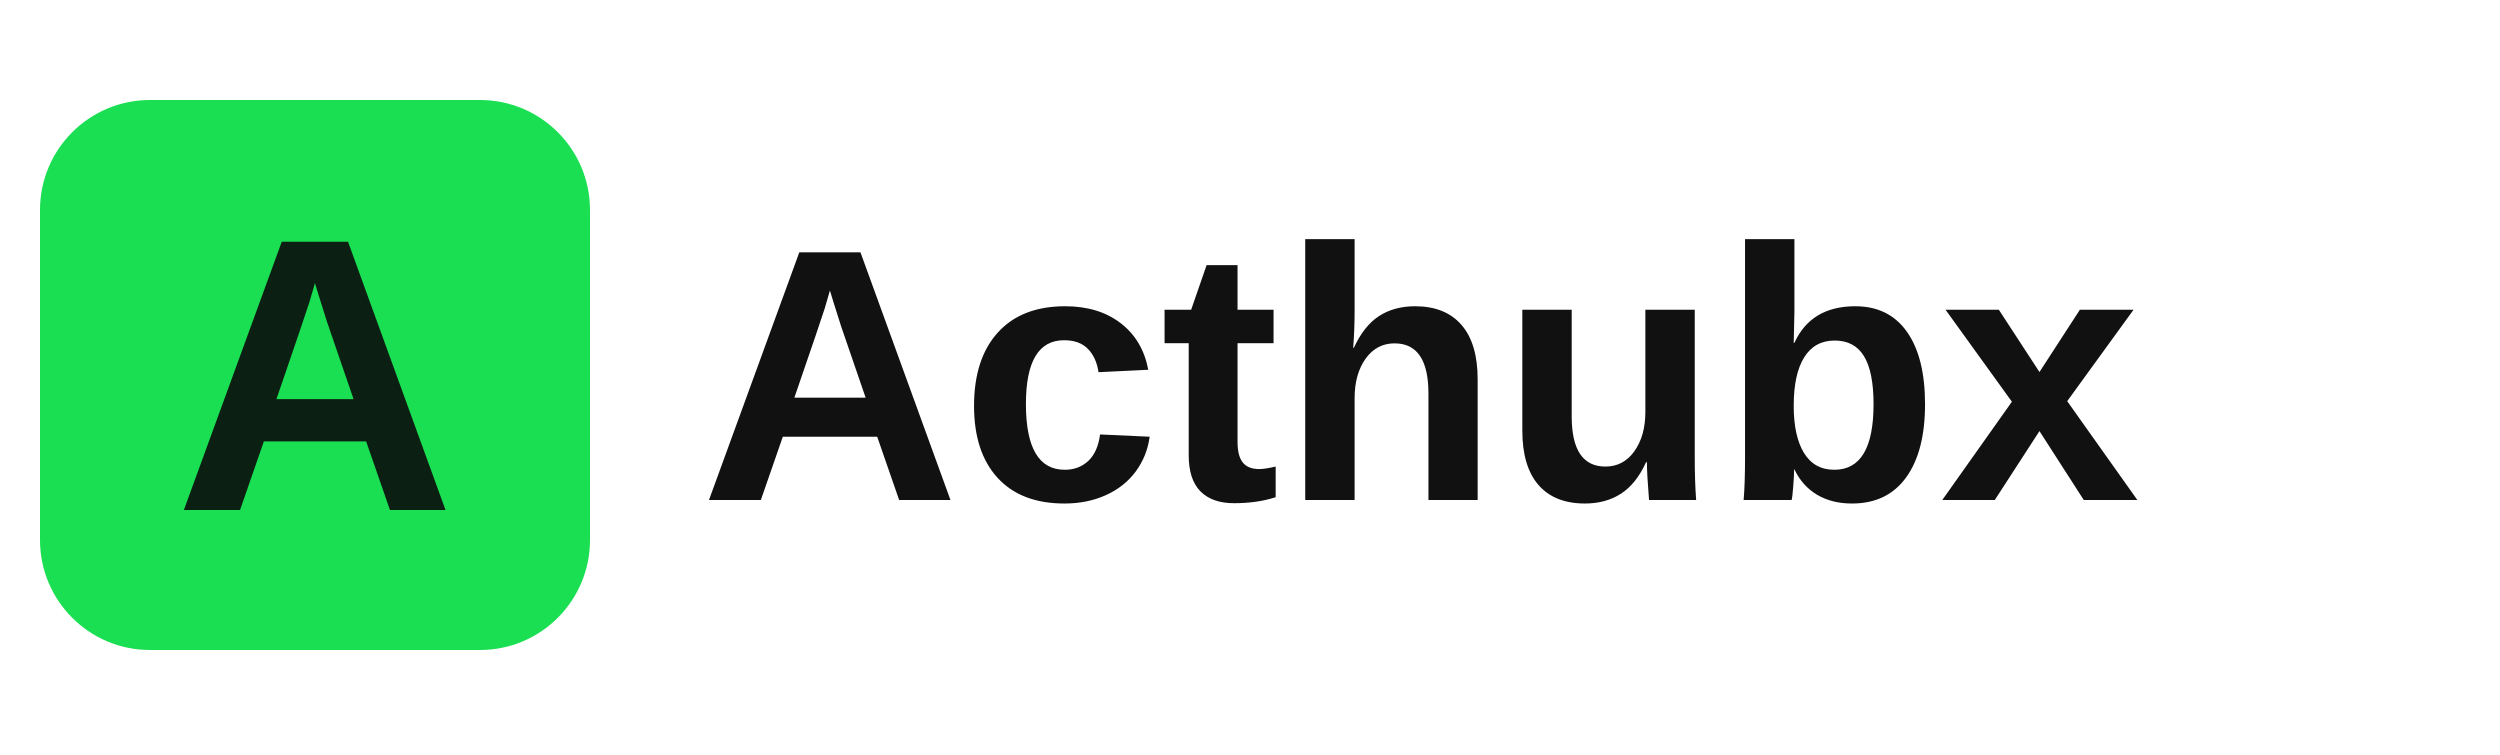
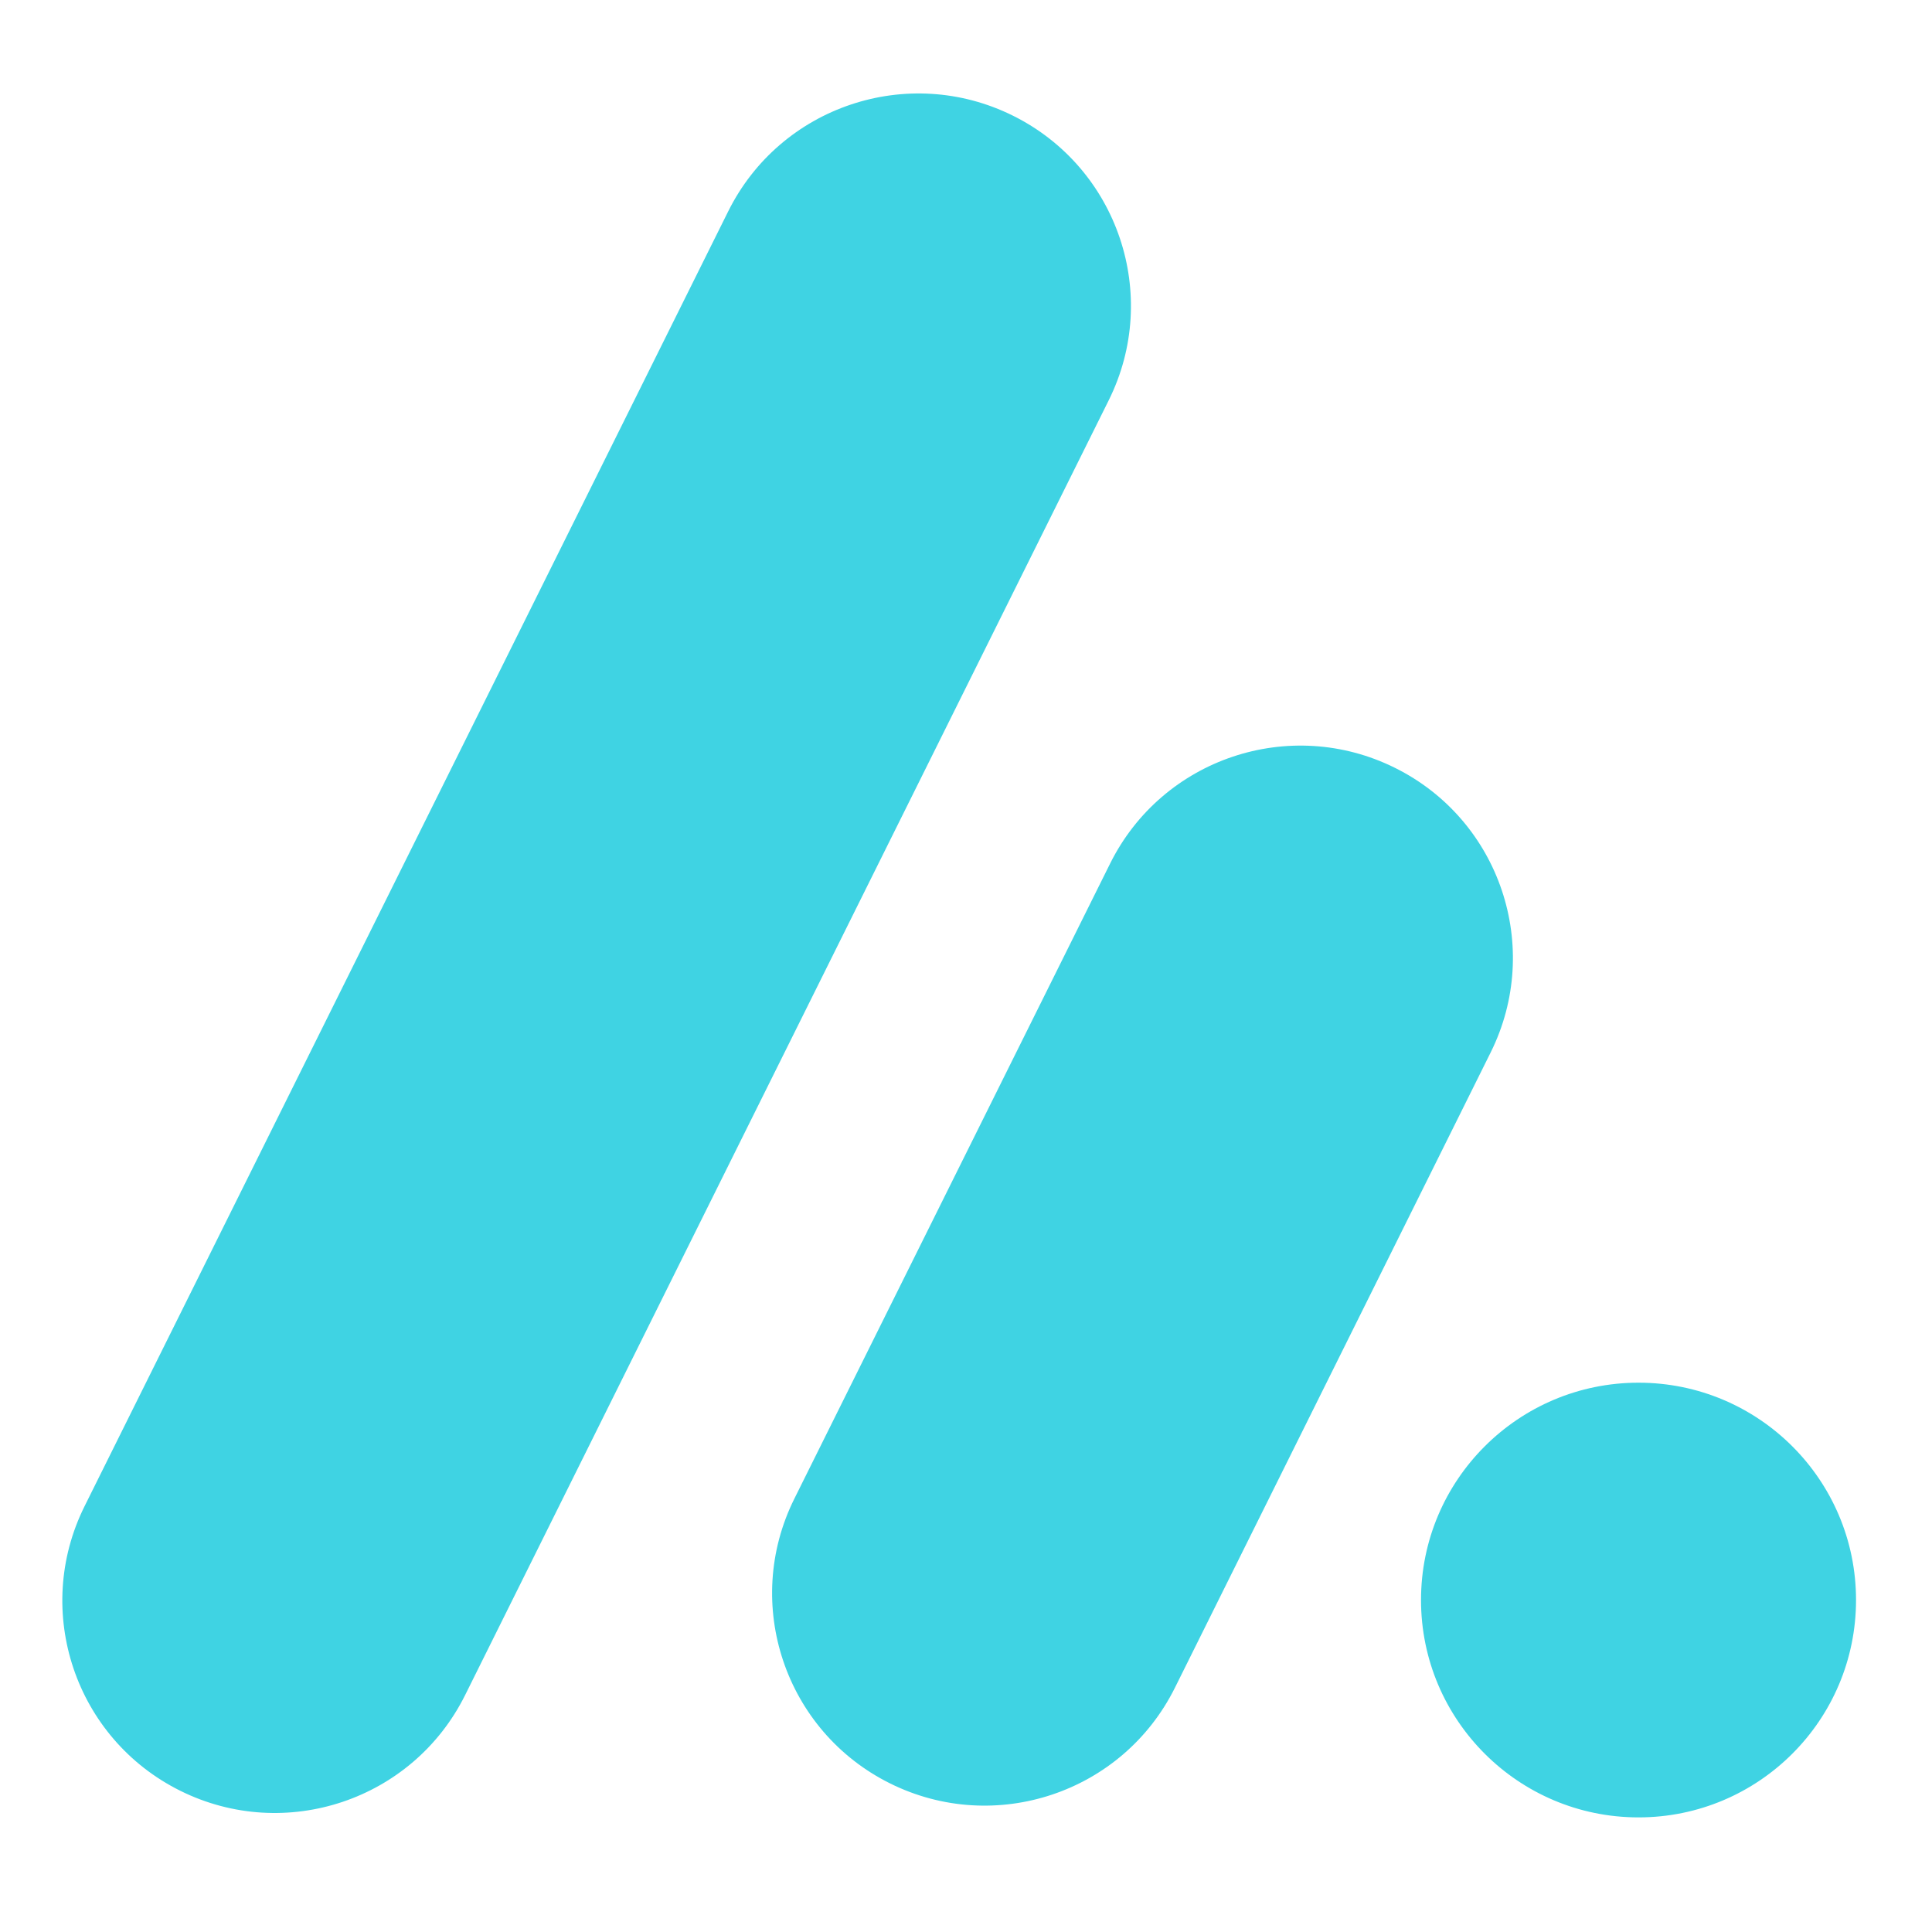
- <svg xmlns="http://www.w3.org/2000/svg" viewBox="0 0 500 151" width="500" height="151">
-   <rect x="8" y="20" width="110" height="110" rx="22" fill="#1ADF52" />
-   <text x="63" y="102" text-anchor="middle" font-family="Arial, Helvetica, sans-serif" font-size="78" font-weight="700" fill="#0B1F12">A</text>
-   <text x="140" y="100" font-family="Arial, Helvetica, sans-serif" font-size="72" font-weight="700" fill="#111111">Acthubx</text>
+ <svg xmlns="http://www.w3.org/2000/svg" viewBox="-1 -1 31 30" width="64" height="64">
+   <path d="M25.291 20.686C27.219 20.686 28.781 22.247 28.781 24.173C28.781 26.099 27.219 27.661 25.291 27.661C23.364 27.661 21.801 26.099 21.801 24.173C21.801 22.247 23.364 20.686 25.291 20.686ZM10.684 1.892C11.521 0.207 13.567 -0.481 15.253 0.356C16.939 1.193 17.628 3.238 16.79 4.923L6.463 25.699C5.625 27.384 3.579 28.071 1.893 27.234C0.207 26.397 -0.481 24.352 0.357 22.668L10.684 1.892ZM16.813 12.355C17.651 10.67 19.696 9.983 21.382 10.82C23.069 11.657 23.756 13.701 22.919 15.386L17.852 25.581C17.014 27.266 14.968 27.953 13.282 27.116C11.596 26.279 10.908 24.234 11.745 22.549L16.813 12.355Z" fill="#3FD3E3" />
</svg>
